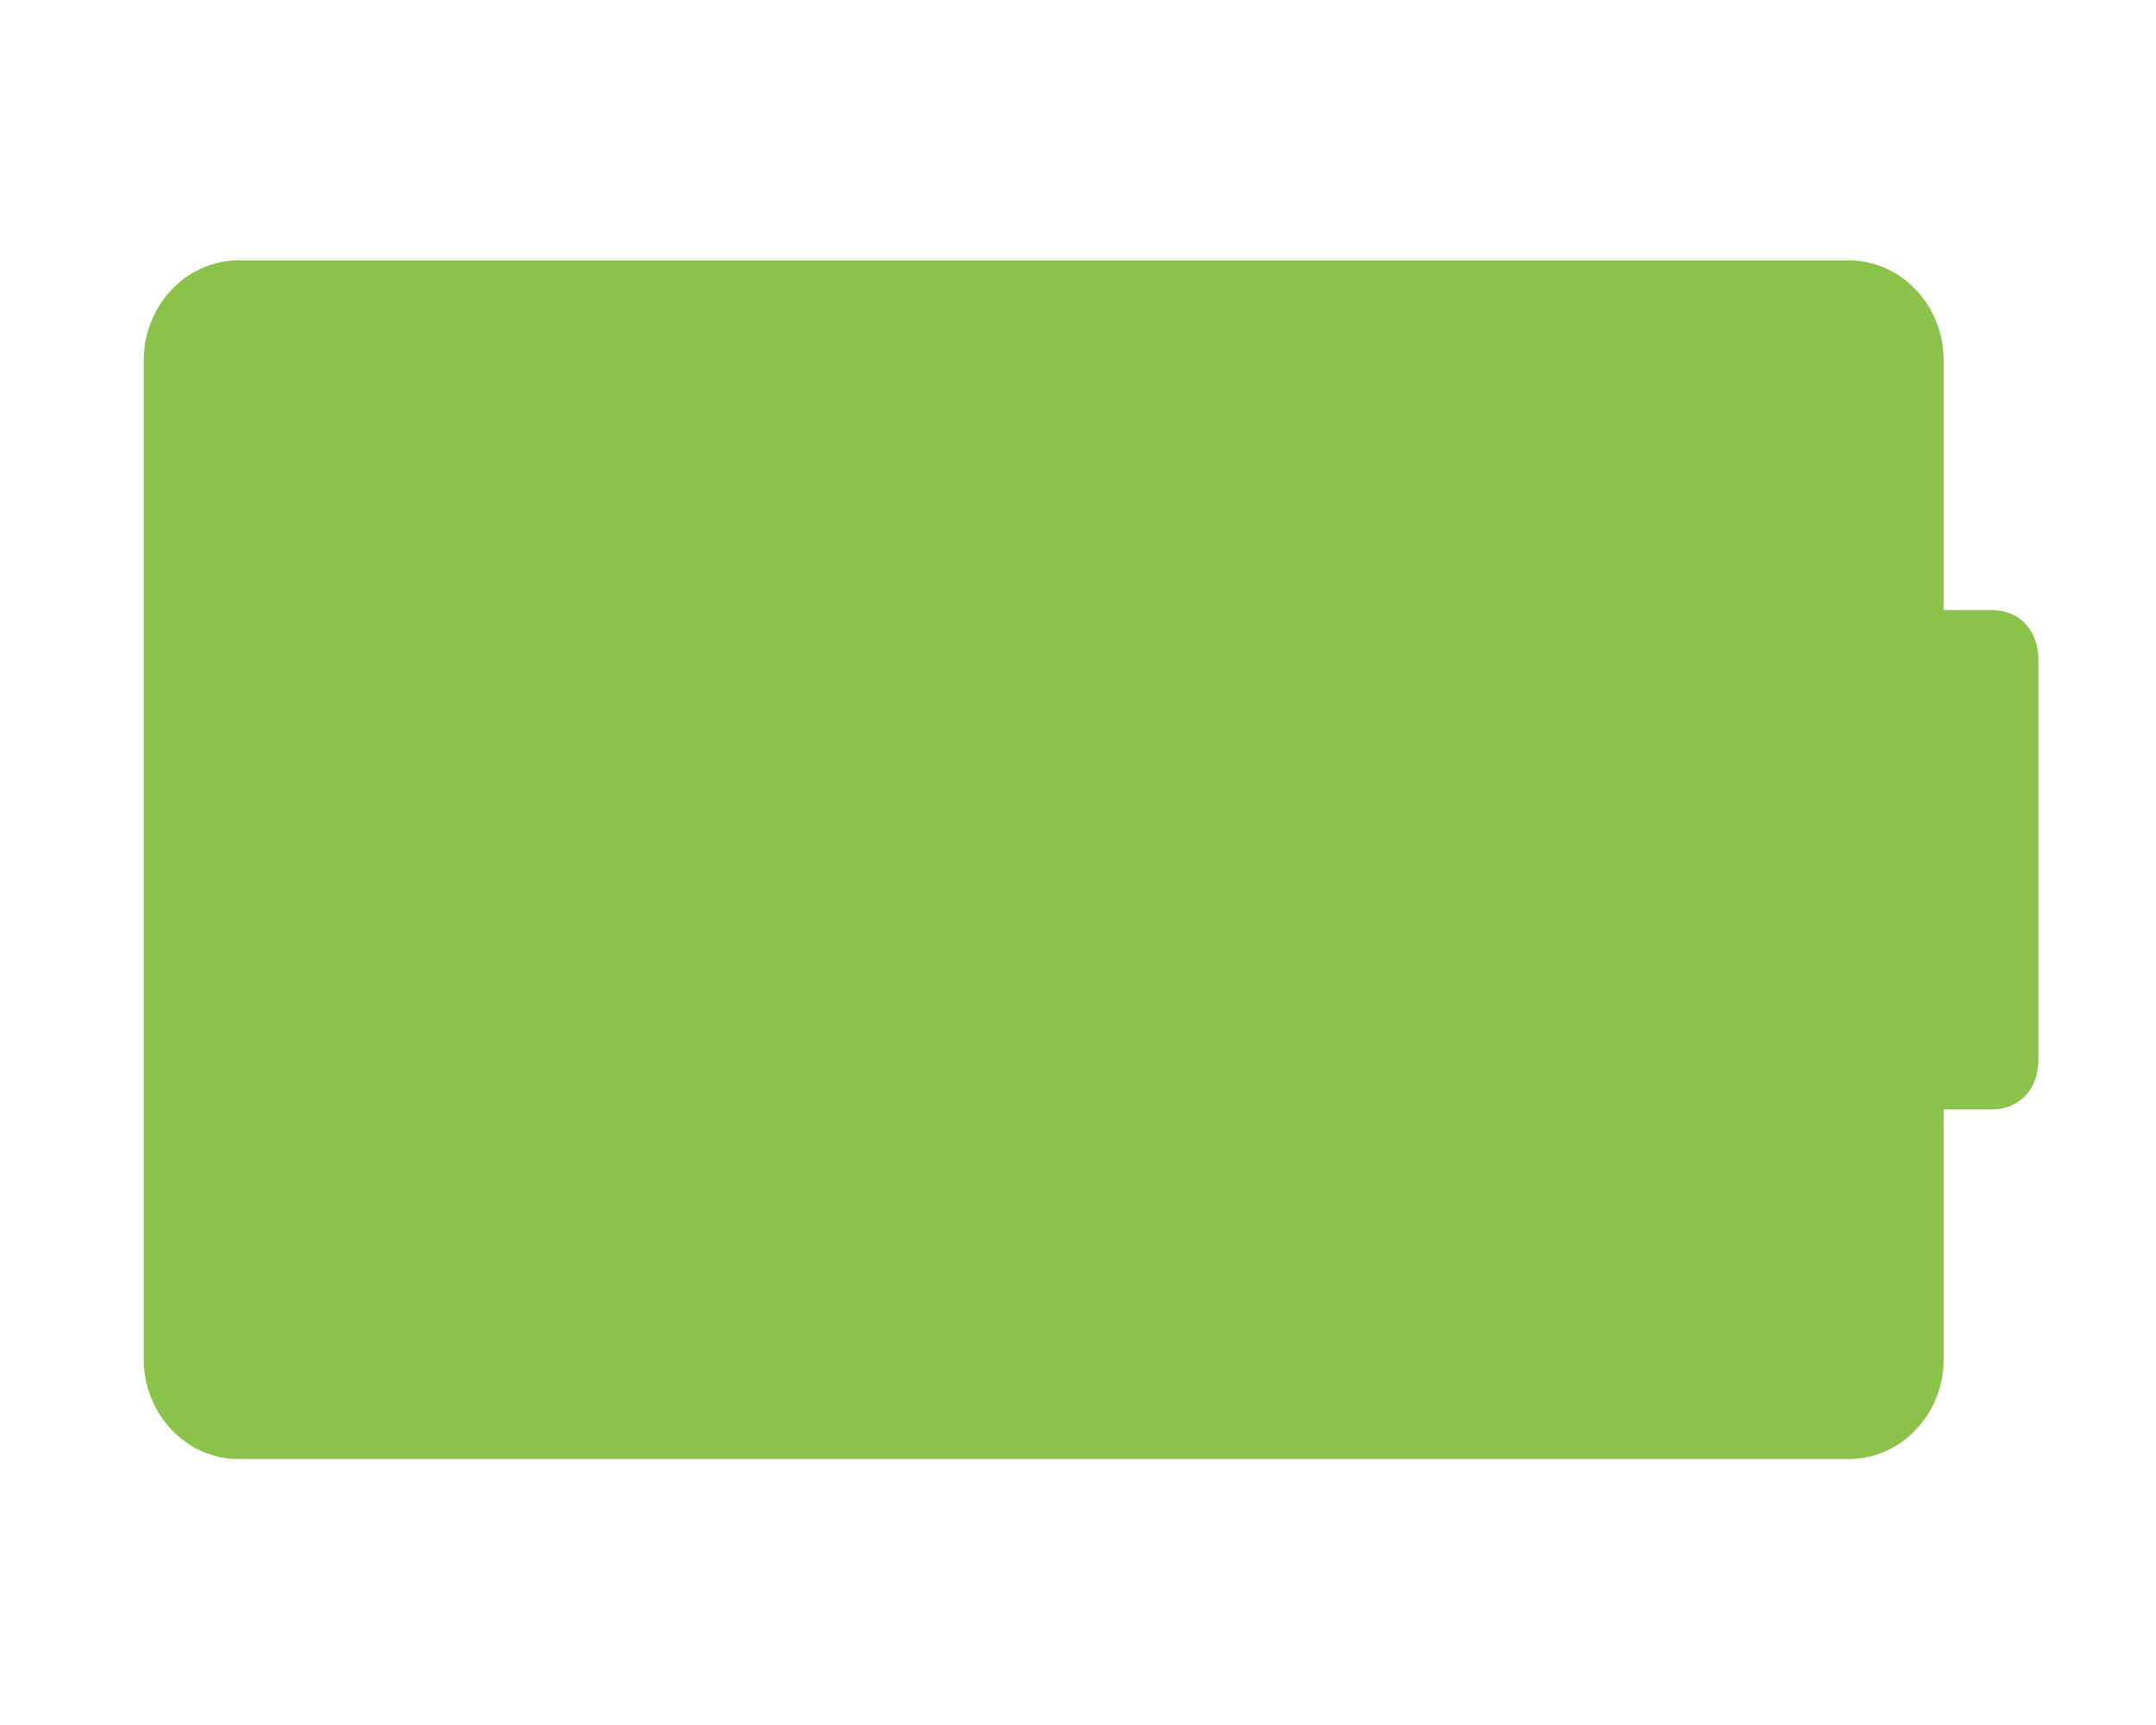
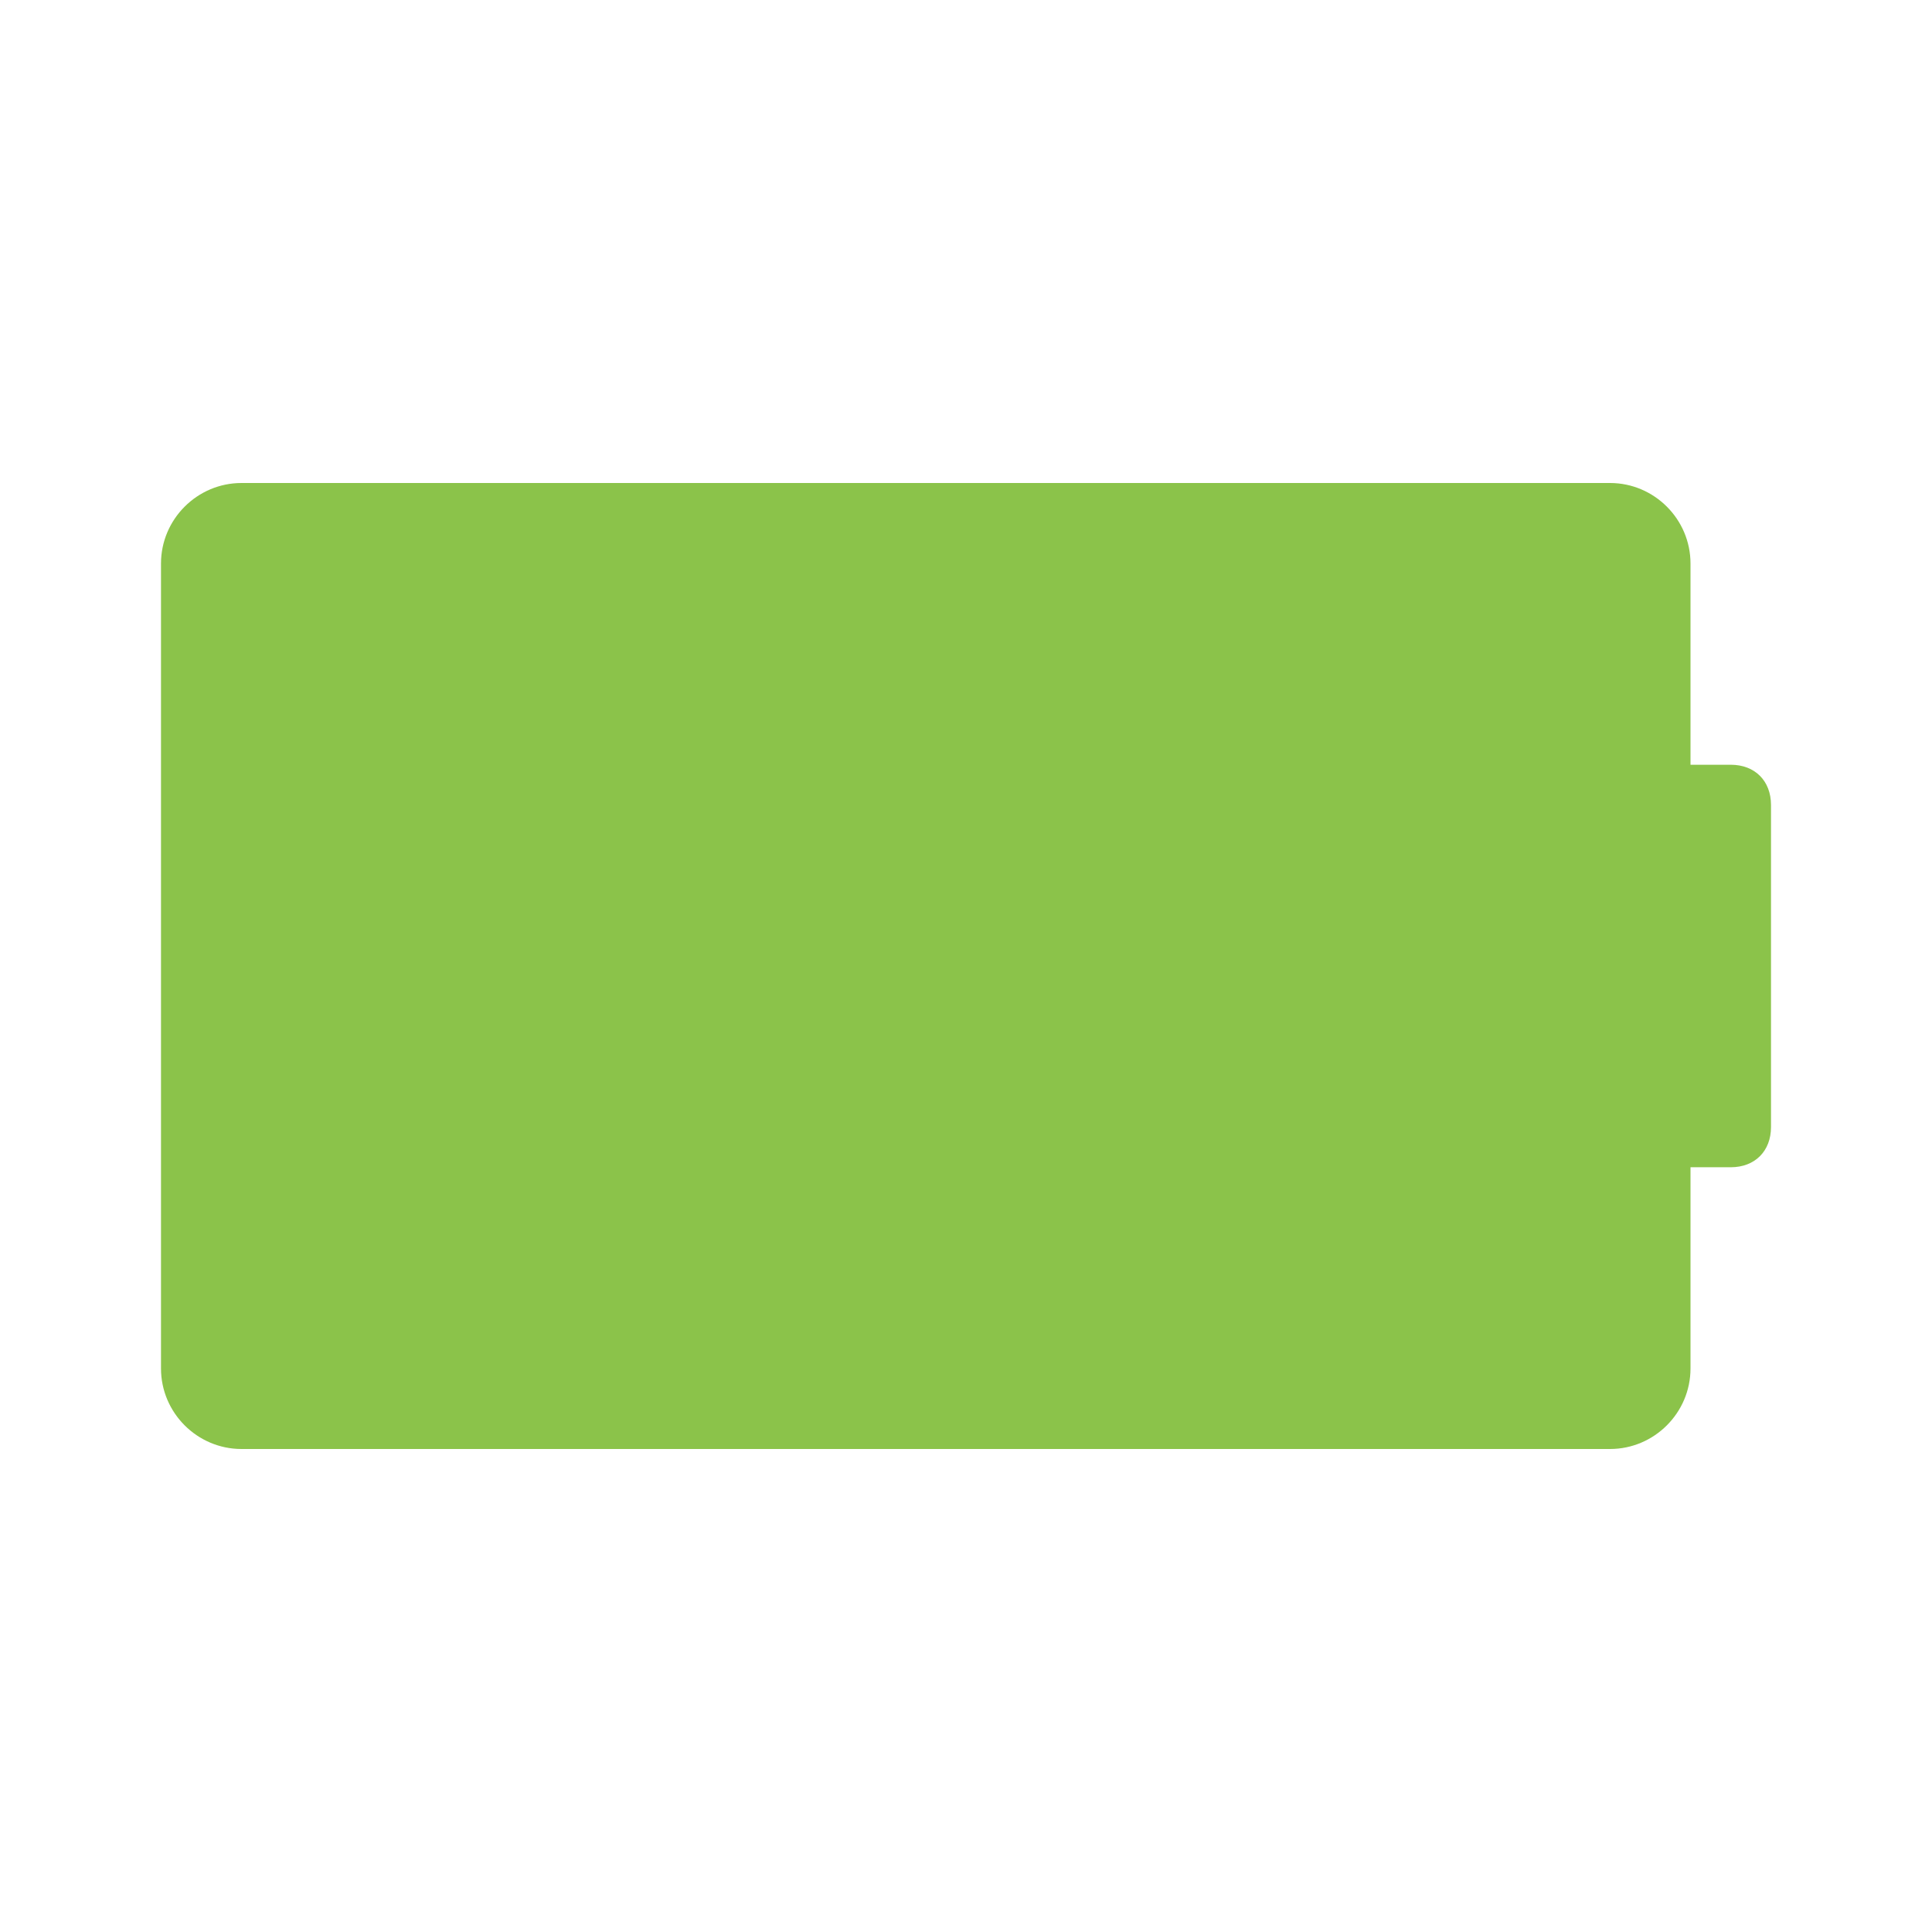
- <svg xmlns="http://www.w3.org/2000/svg" width="80" height="64" viewBox="0 0 60 48">
+ <svg xmlns="http://www.w3.org/2000/svg" width="64" height="64" viewBox="0 0 48 48">
  <g fill="#8bc34a">
-     <path d="M4 37.821V10.026c0-1.53 1.186-2.78 2.636-2.78h44.82c1.45 0 2.636 1.25 2.636 2.78V37.82c0 1.529-1.186 2.78-2.636 2.78H6.636C5.186 40.6 4 39.35 4 37.82" />
-     <path d="M44.865 29.482V18.364c0-.834.527-1.39 1.318-1.39h9.227c.791 0 1.318.556 1.318 1.39v11.118c0 .834-.527 1.39-1.318 1.39h-9.227c-.791 0-1.318-.556-1.318-1.39" />
+     <path d="M4 34V14c0-1.1.9-2 2-2h34c1.1 0 2 .9 2 2v20c0 1.1-.9 2-2 2H6c-1.1 0-2-.9-2-2" />
+     <path d="M35 28v-8c0-.6.4-1 1-1h7c.6 0 1 .4 1 1v8c0 .6-.4 1-1 1h-7c-.6 0-1-.4-1-1" />
  </g>
</svg>
